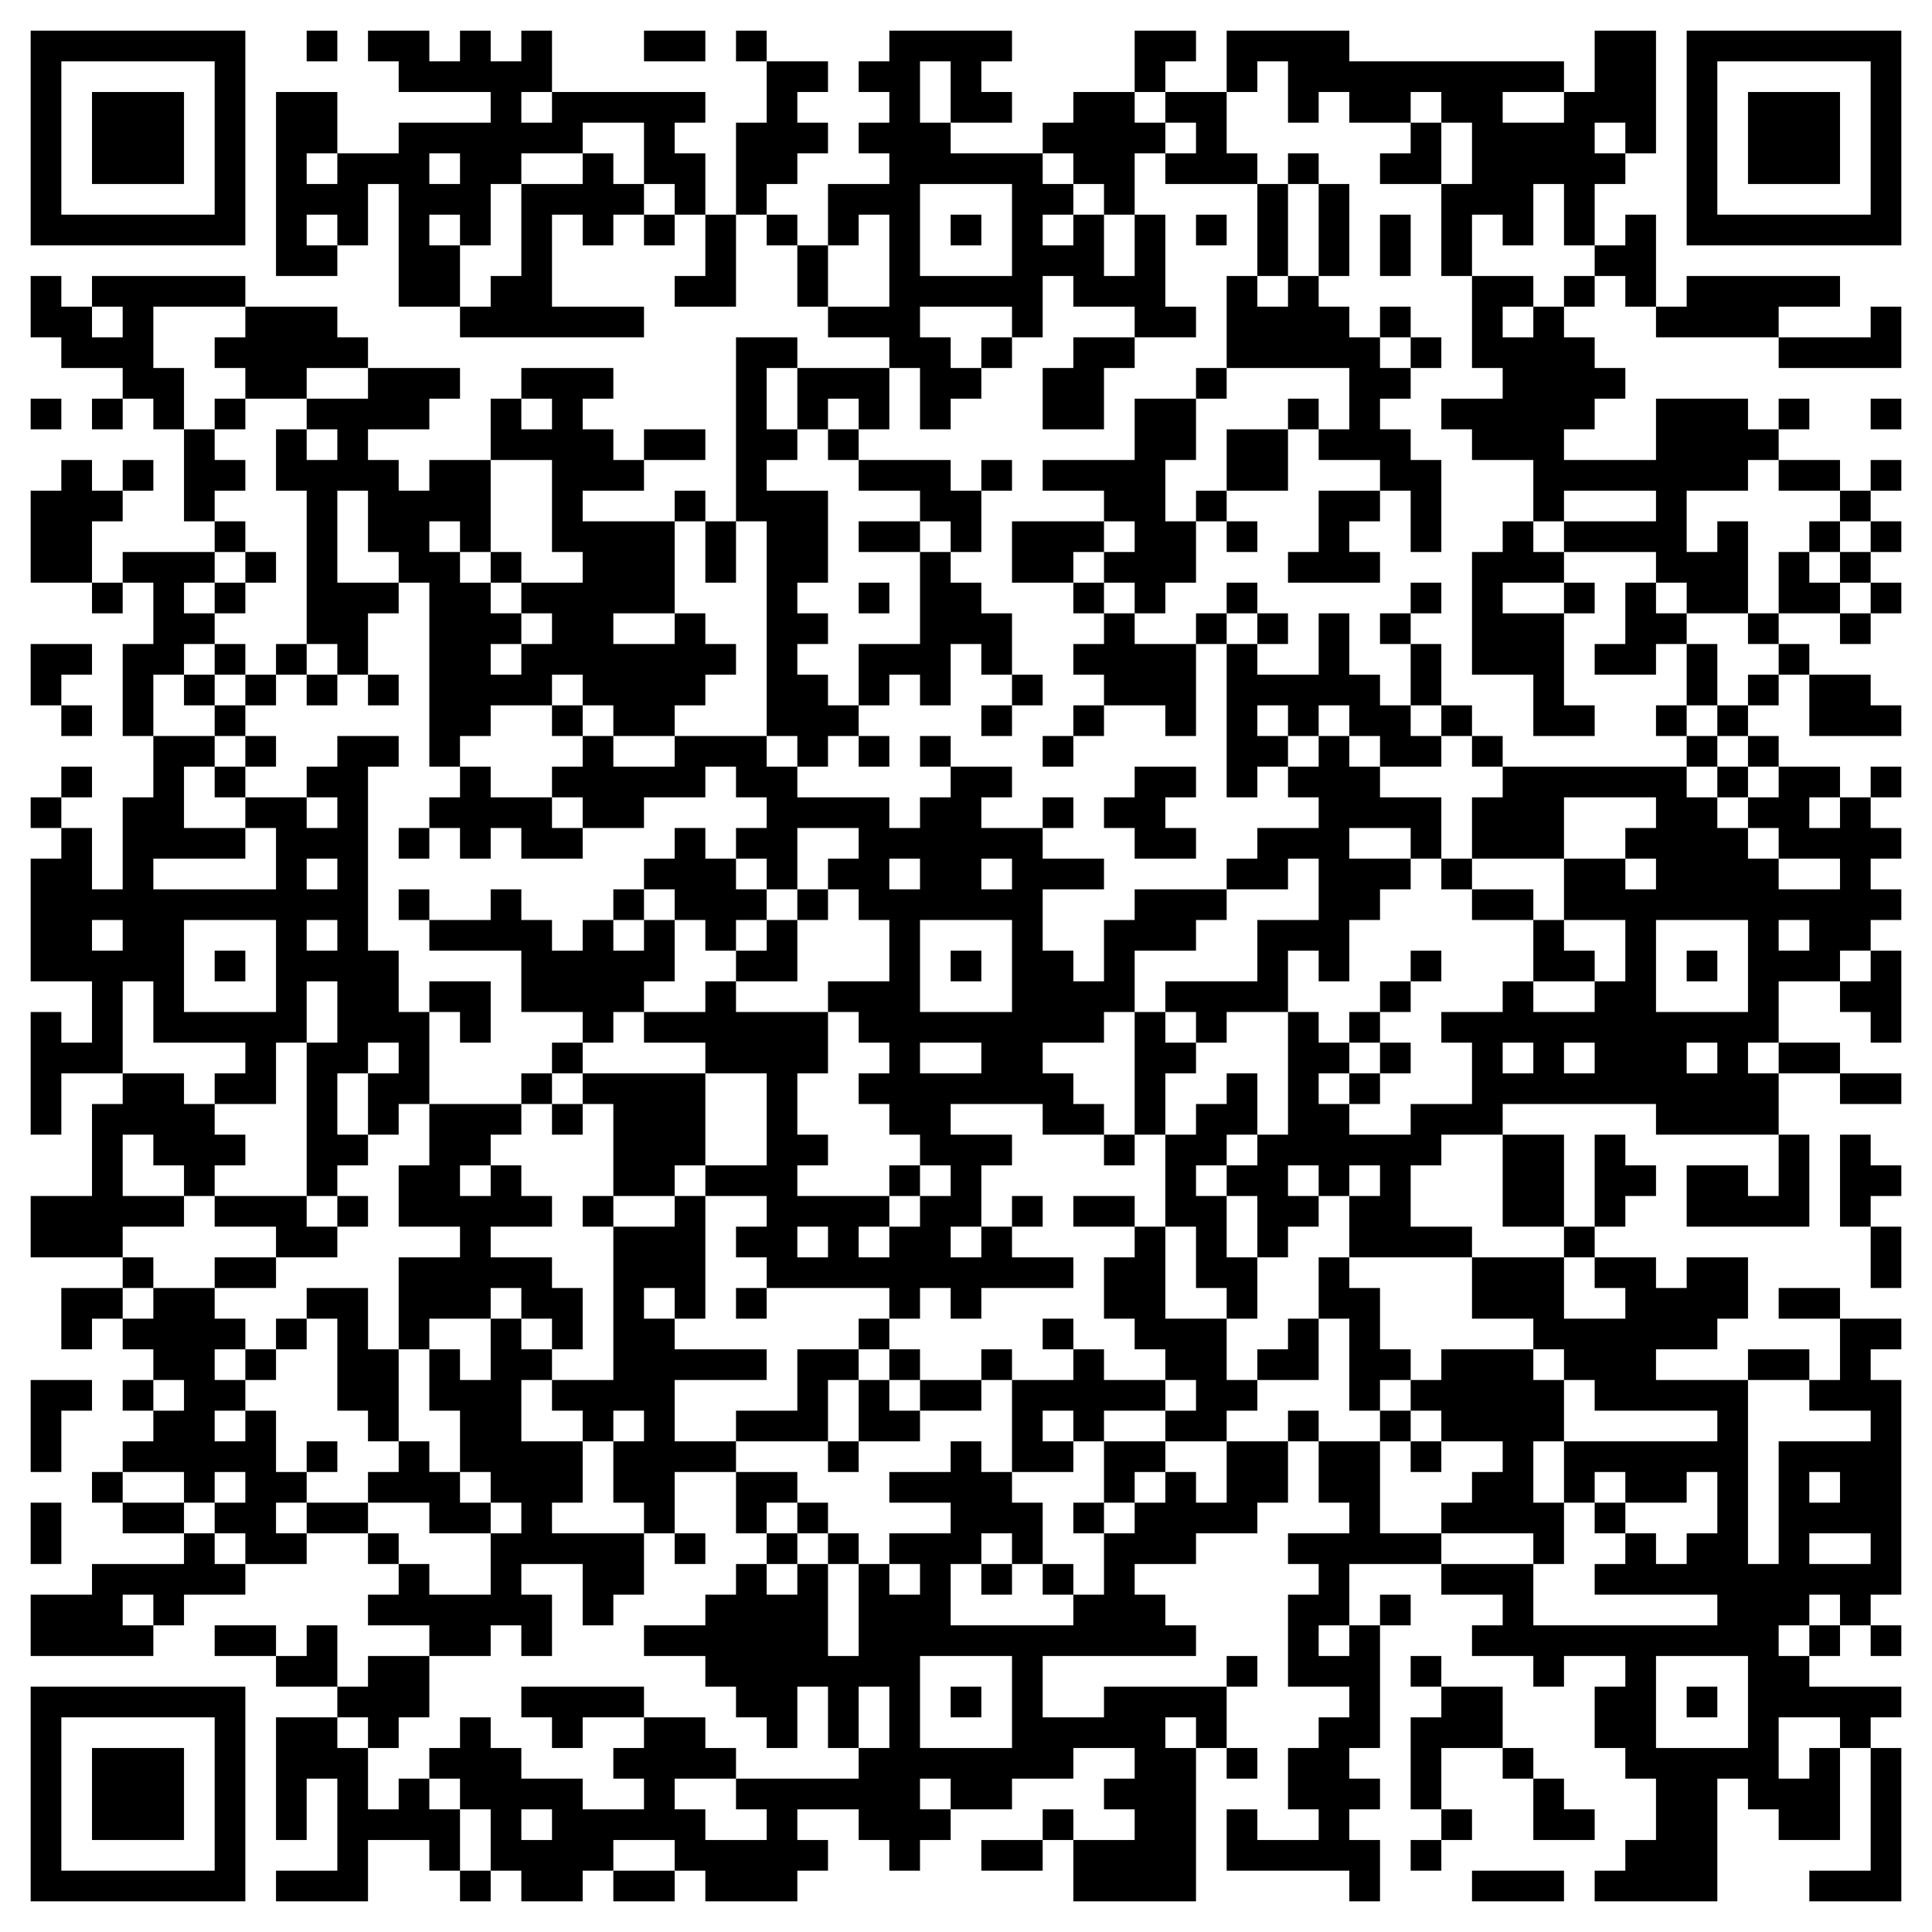
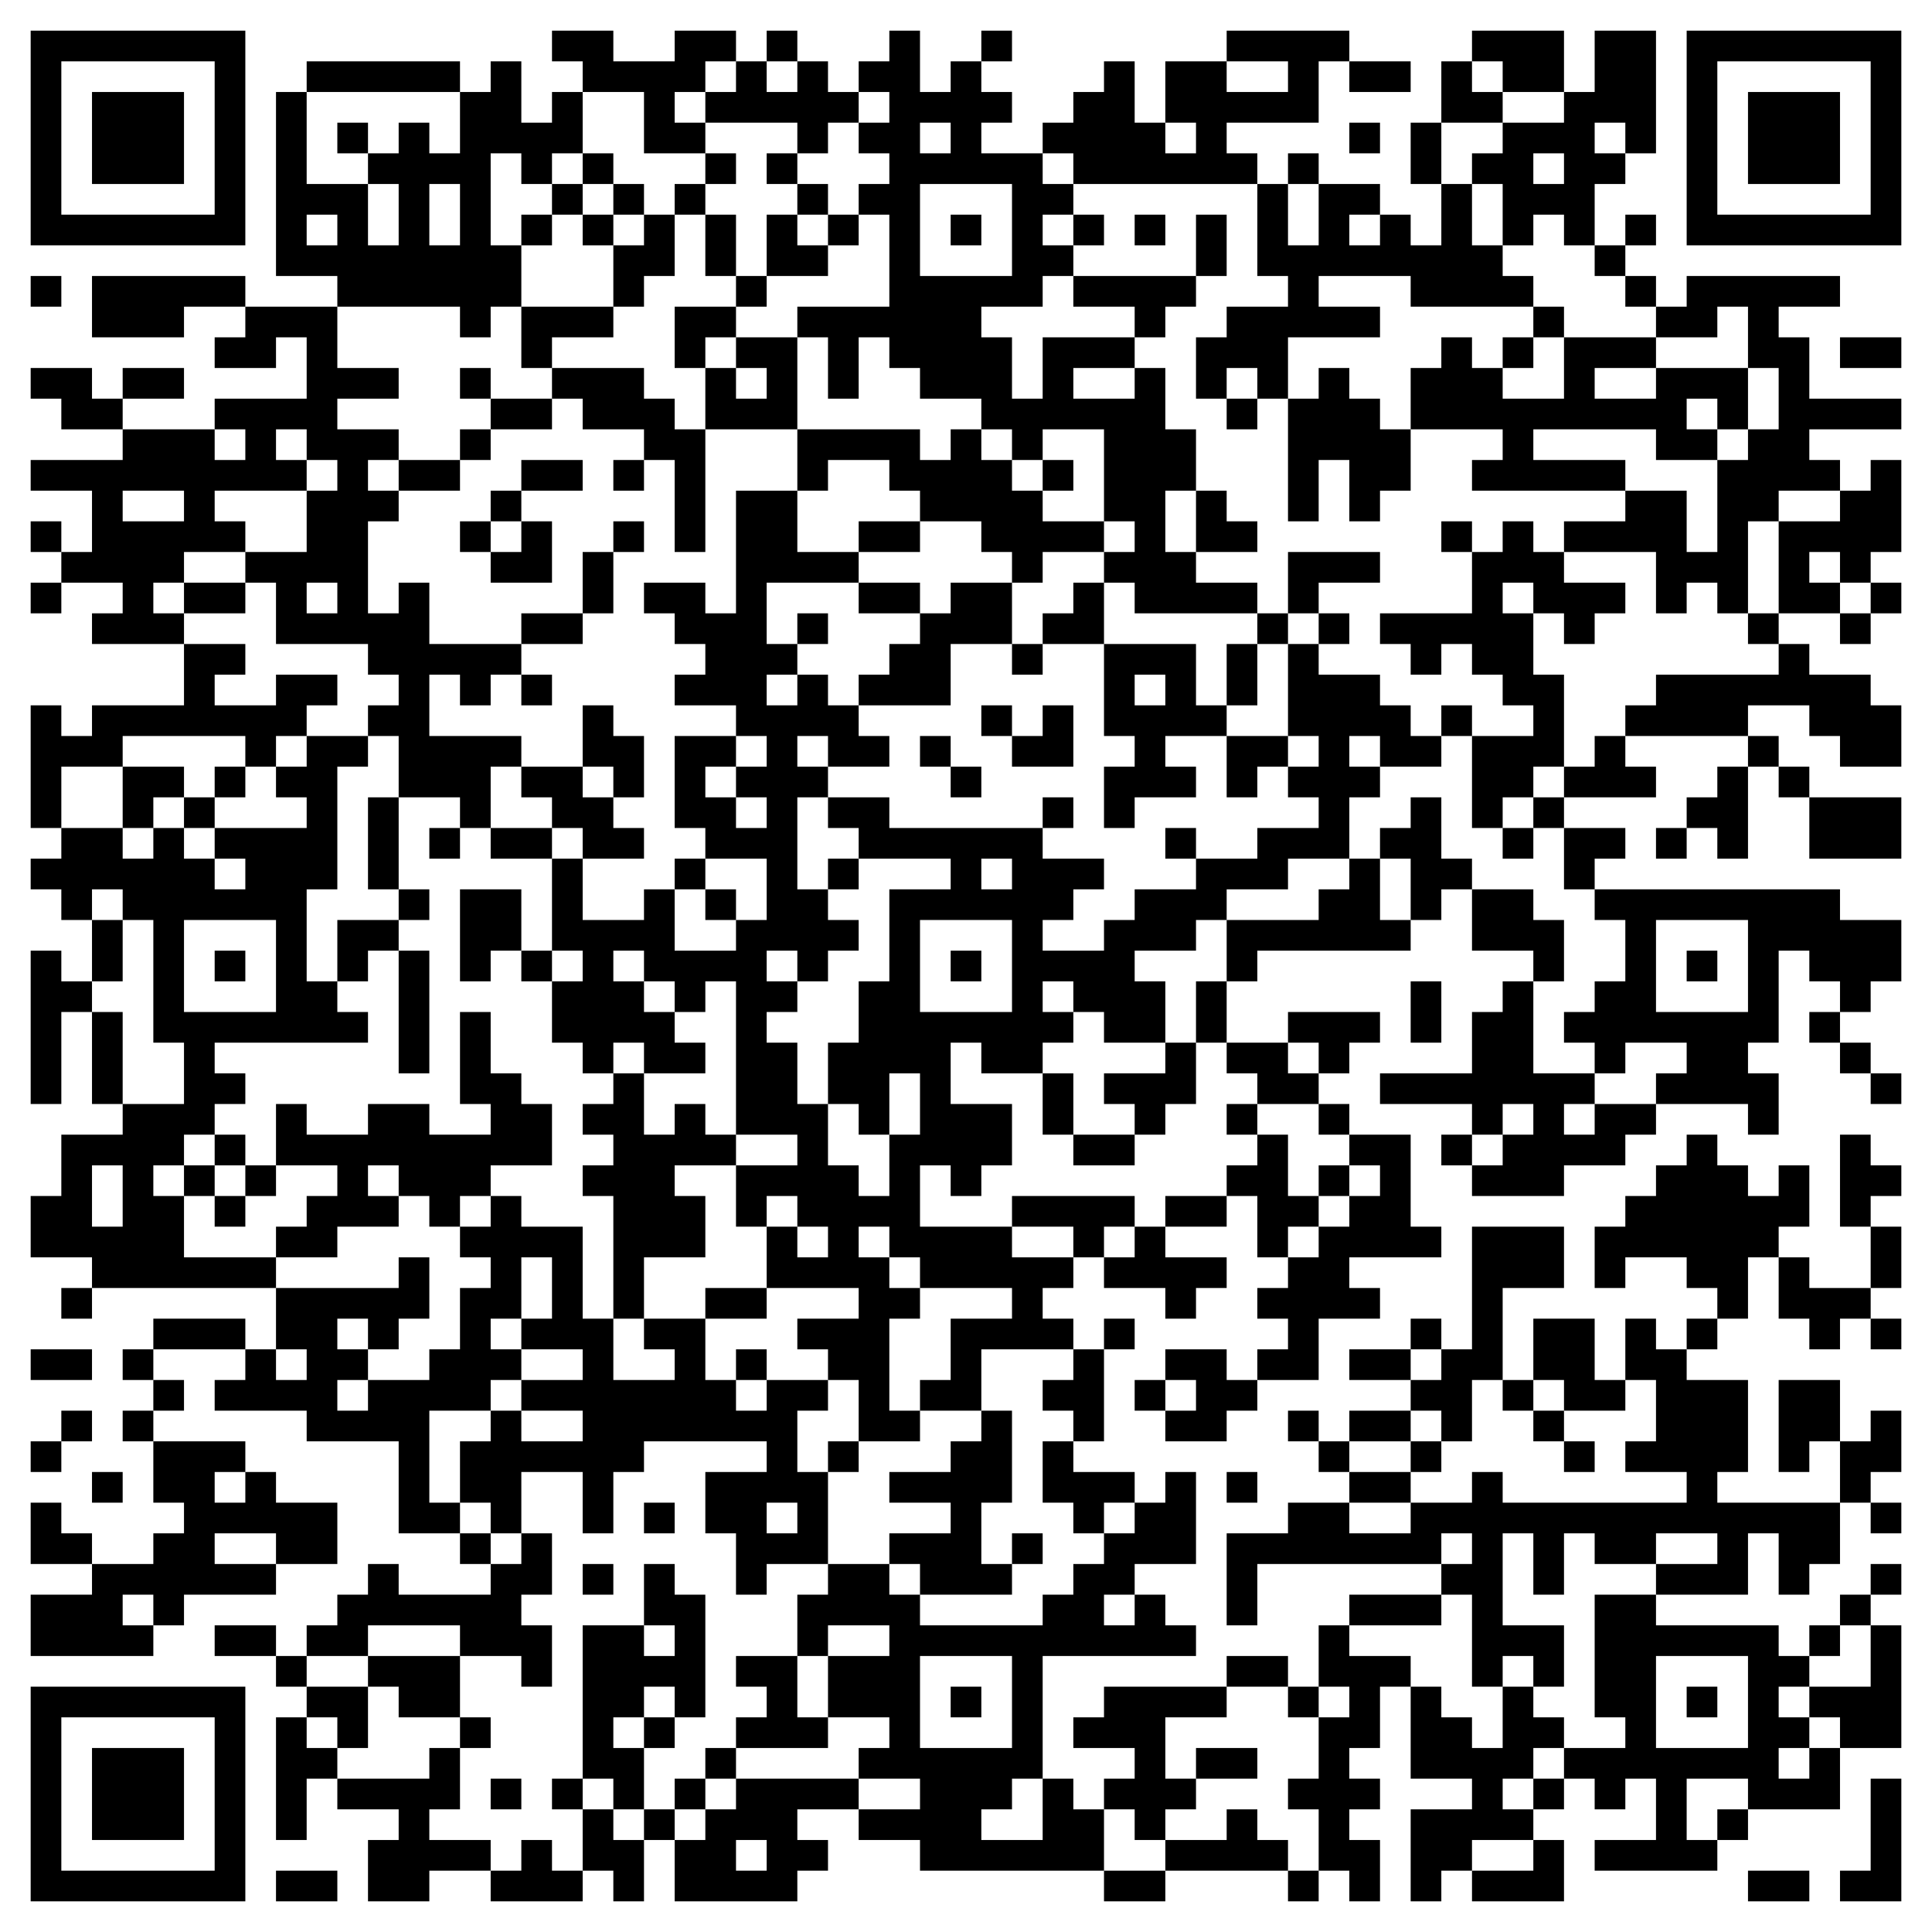
<svg xmlns="http://www.w3.org/2000/svg" viewBox="0 0 63 63">
-   <path d="M1 1h7v7h-7zM10 1h1v1h-1zM12 1h2v1h1v-1h1v1h1v-1h1v2h-1v1h1v-1h5v1h-1v1h1v2h-1v-1h-1v-2h-2v1h-2v1h-1v2h-1v-1h-1v1h1v2h-2v-4h-1v2h-1v-1h-1v1h1v1h-2v-6h2v2h-1v1h1v-1h2v-1h3v-1h-3v-1h-1zM21 1h2v1h-2zM24 1h1v1h-1zM29 1h4v1h-1v1h1v1h-2v-2h-1v2h1v1h3v1h1v1h-1v1h1v-1h1v2h1v-2h1v3h1v1h-2v-1h-2v-1h-1v2h-1v-1h-3v1h1v1h1v1h-1v1h-1v-2h-1v-1h-2v-1h2v-3h-1v1h-1v-2h2v-1h-1v-1h1v-1h-1v-1h1zM37 1h2v1h-1v1h-1zM40 1h4v1h7v1h-2v1h2v-1h1v-2h2v4h-1v-1h-1v1h1v1h-1v2h-1v-2h-1v2h-1v-1h-1v2h-1v-3h1v-2h-1v-1h-1v1h-2v-1h-1v1h-1v-2h-1v1h-1zM55 1h7v7h-7zM2 2v5h5v-5zM25 2h2v1h-1v1h1v1h-1v1h-1v1h-1v-3h1zM56 2v5h5v-5zM3 3h3v3h-3zM35 3h2v1h1v1h-1v2h-1v-1h-1v-1h-1v-1h1zM38 3h2v2h1v1h-3v-1h1v-1h-1zM57 3h3v3h-3zM46 4h1v2h-2v-1h1zM14 5v1h1v-1zM19 5h1v1h1v1h-1v1h-1v-1h-1v3h3v1h-6v-1h1v-1h1v-3h2zM42 5h1v1h-1zM30 6v3h3v-3zM41 6h1v3h-1zM43 6h1v3h-1zM21 7h1v1h-1zM23 7h1v3h-2v-1h1zM25 7h1v1h-1zM31 7h1v1h-1zM39 7h1v1h-1zM45 7h1v2h-1zM53 7h1v3h-1v-1h-1v-1h1zM26 8h1v2h-1zM1 9h1v1h1v1h1v-1h-1v-1h5v1h-3v2h1v2h-1v-1h-1v-1h-2v-1h-1zM40 9h1v1h1v-1h1v1h1v1h1v1h1v1h-1v1h1v1h1v3h-1v-2h-1v-1h-2v-1h1v-2h-4zM48 9h2v1h-1v1h1v-1h1v1h1v1h1v1h-1v1h-1v1h3v-2h3v1h1v1h-1v1h-2v2h1v-1h1v3h-2v-1h-1v-1h-3v-1h3v-1h-3v1h-1v-2h-2v-1h-1v-1h2v-1h-1zM51 9h1v1h-1zM55 9h5v1h-2v1h-4v-1h1zM8 10h3v1h1v1h-2v1h-2v-1h-1v-1h1zM45 10h1v1h-1zM61 10h1v2h-4v-1h3zM24 11h2v1h-1v2h1v1h-1v1h2v3h-1v1h1v1h-1v1h1v1h1v1h-1v1h-1v-1h-1v-7h-1zM32 11h1v1h-1zM35 11h2v1h-1v2h-2v-2h1zM46 11h1v1h-1zM12 12h3v1h-1v1h-2v1h1v1h1v-1h2v3h-1v-1h-1v1h1v1h1v1h1v1h-1v1h1v-1h1v-1h-1v-1h2v-1h-1v-3h-2v-2h1v1h1v-1h-1v-1h3v1h-1v1h1v1h1v1h-2v1h3v3h-2v1h2v-1h1v1h1v1h-1v1h-1v1h-2v-1h-1v-1h-1v1h-2v1h-1v1h-1v-6h-1v-1h-1v-2h-1v3h2v1h-1v2h-1v-1h-1v-5h-1v-2h1v1h1v-1h-1v-1h2zM26 12h3v2h-1v-1h-1v1h-1zM39 12h1v1h-1zM1 13h1v1h-1zM3 13h1v1h-1zM7 13h1v1h-1zM37 13h2v2h-1v2h1v2h-1v1h-1v-1h-1v-1h1v-1h-1v-1h-2v-1h3zM42 13h1v1h-1zM58 13h1v1h-1zM61 13h1v1h-1zM6 14h1v1h1v1h-1v1h-1zM21 14h2v1h-2zM27 14h1v1h-1zM40 14h2v2h-2zM2 15h1v1h1v1h-1v2h-2v-3h1zM4 15h1v1h-1zM28 15h3v1h1v2h-1v-1h-1v-1h-2zM32 15h1v1h-1zM58 15h2v1h-2zM61 15h1v1h-1zM22 16h1v1h-1zM39 16h1v1h-1zM43 16h2v1h-1v1h1v1h-3v-1h1zM60 16h1v1h-1zM7 17h1v1h-1zM23 17h1v2h-1zM28 17h2v1h-2zM33 17h3v1h-1v1h-2zM40 17h1v1h-1zM49 17h1v1h1v1h-2v1h2v3h1v1h-2v-2h-2v-4h1zM59 17h1v1h-1zM61 17h1v1h-1zM4 18h3v1h-1v1h1v1h-1v1h-1v2h-1v-3h1v-2h-1zM8 18h1v1h-1zM16 18h1v1h-1zM30 18h1v1h1v1h1v2h-1v-1h-1v2h-1v-1h-1v1h-1v-2h2zM58 18h1v1h1v1h-2zM60 18h1v1h-1zM3 19h1v1h-1zM7 19h1v1h-1zM28 19h1v1h-1zM35 19h1v1h-1zM40 19h1v1h-1zM46 19h1v1h-1zM51 19h1v1h-1zM53 19h1v1h1v1h-1v1h-2v-1h1zM61 19h1v1h-1zM36 20h1v1h2v3h-1v-1h-2v-1h-1v-1h1zM39 20h1v1h-1zM41 20h1v1h-1zM43 20h1v2h1v1h1v1h1v1h-2v-1h-1v-1h-1v1h-1v-1h-1v1h1v1h-1v1h-1v-5h1v1h2zM45 20h1v1h-1zM57 20h1v1h-1zM60 20h1v1h-1zM1 21h2v1h-1v1h-1zM7 21h1v1h-1zM9 21h1v1h-1zM46 21h1v2h-1zM55 21h1v2h-1zM58 21h1v1h-1zM6 22h1v1h-1zM8 22h1v1h-1zM10 22h1v1h-1zM12 22h1v1h-1zM33 22h1v1h-1zM57 22h1v1h-1zM59 22h2v1h1v1h-3zM2 23h1v1h-1zM7 23h1v1h-1zM18 23h1v1h-1zM32 23h1v1h-1zM35 23h1v1h-1zM47 23h1v1h-1zM54 23h1v1h-1zM56 23h1v1h-1zM5 24h2v1h-1v2h2v1h-3v1h4v-2h-1v-1h2v1h1v-1h-1v-1h1v-1h2v1h-1v6h1v2h1v3h-1v1h-1v-2h1v-1h-1v1h-1v2h1v1h-1v1h-1v-5h1v-2h-1v2h-1v2h-2v-1h1v-1h-3v-2h-1v3h-2v2h-1v-4h1v1h1v-2h-2v-4h1v-1h1v2h1v-3h1zM8 24h1v1h-1zM19 24h1v1h2v-1h3v1h1v1h3v1h1v-1h1v-1h2v1h-1v1h2v1h2v1h-2v2h1v1h1v-2h1v-1h3v1h-1v1h-2v2h-1v1h-2v1h1v1h1v1h-2v-1h-3v1h2v1h-1v2h-1v1h1v-1h1v1h2v1h-3v1h-1v-1h-1v1h-1v-1h-4v-1h-1v-1h1v-1h-2v-1h2v-3h-2v-1h-2v-1h2v-1h1v1h3v2h-1v2h1v1h-1v1h3v1h-1v1h1v-1h1v-1h1v-1h-1v-1h-1v-1h-1v-1h1v-1h-1v-1h-1v-1h2v-2h-1v-1h-1v-1h1v-1h-2v2h-1v-1h-1v-1h1v-1h-1v-1h-1v1h-2v1h-2v-1h-1v-1h1zM28 24h1v1h-1zM30 24h1v1h-1zM34 24h1v1h-1zM43 24h1v1h1v1h2v2h-1v-1h-2v1h2v1h-1v1h-1v2h-1v-1h-1v2h-2v1h-1v-1h-1v-1h3v-2h2v-2h-1v1h-2v-1h1v-1h2v-1h-1v-1h1zM48 24h1v1h-1zM55 24h1v1h-1zM57 24h1v1h-1zM2 25h1v1h-1zM7 25h1v1h-1zM15 25h1v1h2v1h1v1h-2v-1h-1v1h-1v-1h-1v-1h1zM37 25h2v1h-1v1h1v1h-2v-1h-1v-1h1zM49 25h6v1h1v1h1v1h1v1h2v-1h-2v-1h-1v-1h1v-1h2v1h-1v1h1v-1h1v1h1v1h-1v1h1v1h-1v1h-1v1h-2v2h-1v1h1v2h-4v-1h-5v1h-2v1h-1v2h2v1h-4v-2h1v-1h-1v1h-1v-1h-1v1h1v1h-1v1h-1v-2h-1v-1h1v-1h1v-4h1v1h1v1h-1v1h1v1h2v-1h2v-2h-1v-1h2v-1h1v1h2v-1h1v-2h-2v-2h2v1h1v-1h-1v-1h1v-1h-3v2h-3v-2h1zM56 25h1v1h-1zM61 25h1v1h-1zM1 26h1v1h-1zM34 26h1v1h-1zM13 27h1v1h-1zM22 27h1v1h1v1h1v1h-1v1h-1v-1h-1v-1h-1v-1h1zM10 28v1h1v-1zM29 28v1h1v-1zM32 28v1h1v-1zM47 28h1v1h-1zM13 29h1v1h-1zM16 29h1v1h1v1h1v-1h1v1h1v-1h1v2h-1v1h-1v1h-1v-1h-2v-2h-3v-1h2zM20 29h1v1h-1zM26 29h1v1h-1zM48 29h2v1h-2zM3 30v1h1v-1zM6 30v3h3v-3zM10 30v1h1v-1zM25 30h1v2h-2v-1h1zM30 30v3h3v-3zM50 30h1v1h1v1h-2zM54 30v3h3v-3zM58 30v1h1v-1zM7 31h1v1h-1zM31 31h1v1h-1zM46 31h1v1h-1zM55 31h1v1h-1zM61 31h1v3h-1v-1h-1v-1h1zM14 32h2v2h-1v-1h-1zM45 32h1v1h-1zM37 33h1v1h1v1h-1v2h-1zM44 33h1v1h-1zM18 34h1v1h-1zM30 34v1h2v-1zM45 34h1v1h-1zM49 34v1h1v-1zM51 34v1h1v-1zM55 34v1h1v-1zM58 34h2v1h-2zM4 35h2v1h1v1h1v1h-1v1h-1v-1h-1v-1h-1v2h2v1h-2v1h-3v-2h2v-3h1zM17 35h1v1h-1zM19 35h4v3h-1v1h-2v-3h-1zM40 35h1v2h-1v1h-1v1h1v2h1v2h-1v-1h-1v-2h-1v-3h1v-1h1zM44 35h1v1h-1zM60 35h2v1h-2zM14 36h3v1h-1v1h-1v1h1v-1h1v1h1v1h-2v1h2v1h1v2h-1v-1h-1v-1h-1v1h-2v1h-1v-3h2v-1h-2v-2h1zM18 36h1v1h-1zM36 37h1v1h-1zM49 37h2v3h-2zM52 37h1v1h1v1h-1v1h-1zM58 37h1v3h-4v-2h2v1h1zM60 37h1v1h1v1h-1v1h-1zM29 38h1v1h-1zM7 39h3v1h1v1h-2v-1h-2zM11 39h1v1h-1zM19 39h1v1h-1zM22 39h1v4h-1v-1h-1v1h1v1h3v1h-3v2h2v1h-2v2h-1v-1h-1v-2h1v-1h-1v1h-1v-1h-1v-1h2v-5h2zM33 39h1v1h-1zM35 39h2v1h-2zM26 40v1h1v-1zM37 40h1v3h2v2h1v1h-1v1h-2v-1h1v-1h-1v-1h-1v-1h-1v-2h1zM51 40h1v1h-1zM61 40h1v2h-1zM4 41h1v1h-1zM7 41h2v1h-2zM43 41h1v1h1v2h1v1h-1v1h-1v-3h-1zM48 41h3v2h2v-1h-1v-1h2v1h1v-1h2v2h-1v1h-2v1h3v6h1v-4h3v-1h-2v-1h1v-2h2v1h-1v1h1v7h-1v1h-1v-1h-1v1h-1v1h1v1h3v1h-1v1h-1v-1h-2v2h1v-1h1v3h-2v-1h-1v-1h-1v4h-4v-1h1v-1h1v-2h-1v-1h-1v-2h1v-1h-2v1h-1v-1h-2v-1h1v-1h-2v-1h3v2h6v-1h-4v-1h1v-1h1v1h1v-1h1v-2h-1v1h-2v-1h-1v1h-1v-2h5v-1h-4v-1h-1v-1h-1v-1h-2zM2 42h2v1h-1v1h-1zM5 42h2v1h1v1h-1v1h1v1h-1v1h1v-1h1v2h1v1h-1v1h1v1h-2v-1h-1v-1h1v-1h-1v1h-1v-1h-2v-1h1v-1h1v-1h-1v-1h-1v-1h1zM10 42h2v2h1v3h-1v-1h-1v-3h-1zM24 42h1v1h-1zM58 42h2v1h-2zM9 43h1v1h-1zM16 43h1v1h1v1h-1v2h2v2h-1v1h3v2h-1v1h-1v-2h-2v1h1v2h-1v-1h-1v1h-2v-1h-2v-1h1v-1h1v1h2v-2h1v-1h-1v-1h-1v-2h-1v-2h1v1h1zM28 43h1v1h-1zM34 43h1v1h-1zM42 43h1v2h-2v-1h1zM8 44h1v1h-1zM26 44h2v1h-1v2h-3v-1h2zM29 44h1v1h-1zM32 44h1v1h-1zM35 44h1v1h2v1h-2v1h-1v-1h-1v1h1v1h-2v-3h2zM47 44h3v1h1v2h-1v2h1v2h-1v-1h-3v-1h1v-1h1v-1h-2v-1h-1v-1h1zM57 44h2v1h-2zM1 45h2v1h-1v2h-1zM4 45h1v1h-1zM28 45h1v1h1v1h-2zM30 45h2v1h-2zM42 46h1v1h-1zM45 46h1v1h-1zM10 47h1v1h-1zM13 47h1v1h1v1h1v1h-2v-1h-2v-1h1zM27 47h1v1h-1zM31 47h1v1h1v1h1v2h-1v-1h-1v1h-1v2h4v-1h1v-2h1v-1h1v-1h1v1h1v-2h2v2h-1v1h-2v1h-2v1h1v1h1v1h-5v2h2v-1h4v2h-1v-1h-1v1h1v5h-4v-2h2v-1h-1v-1h1v-1h-2v1h-2v1h-2v-1h-1v1h1v1h-1v1h-1v-1h-1v-1h-2v1h1v1h-1v1h-3v-1h-1v-1h-2v1h-1v1h-2v-1h-1v-2h-1v-1h-1v-1h1v-1h1v1h1v1h2v1h2v-1h-1v-1h1v-1h2v1h1v1h-2v1h1v1h2v-1h-1v-1h4v-1h1v-2h-1v2h-1v-2h-1v2h-1v-1h-1v-1h-1v-1h-2v-1h2v-1h1v-1h1v1h1v-1h1v3h1v-3h1v1h1v-1h-1v-1h2v-1h-2v-1h2zM36 47h2v1h-1v1h-1zM43 47h2v3h2v1h-3v2h-1v1h1v-1h1v4h-1v1h1v1h-1v1h1v2h-1v-1h-4v-2h1v1h2v-1h-1v-2h1v-1h1v-1h-2v-3h1v-1h-1v-1h2v-1h-1zM46 47h1v1h-1zM3 48h1v1h-1zM24 48h2v1h-1v1h-1zM59 48v1h1v-1zM1 49h1v2h-1zM4 49h2v1h-2zM10 49h2v1h-2zM26 49h1v1h-1zM35 49h1v1h-1zM52 49h1v1h-1zM6 50h1v1h1v1h-2v1h-1v-1h-1v1h1v1h-4v-2h2v-1h3zM12 50h1v1h-1zM22 50h1v1h-1zM25 50h1v1h-1zM27 50h1v1h-1zM59 50v1h2v-1zM32 51h1v1h-1zM34 51h1v1h-1zM45 52h1v1h-1zM7 53h2v1h-2zM10 53h1v2h-2v-1h1zM59 53h1v1h-1zM61 53h1v1h-1zM12 54h2v2h-1v1h-1v-1h-1v-1h1zM30 54v3h3v-3zM40 54h1v1h-1zM46 54h1v1h-1zM54 54v3h3v-3zM1 55h7v7h-7zM17 55h4v1h-2v1h-1v-1h-1zM31 55h1v1h-1zM47 55h2v2h-2v2h-1v-3h1zM55 55h1v1h-1zM2 56v5h5v-5zM9 56h2v1h1v2h1v-1h1v1h1v2h-1v-1h-2v2h-3v-1h2v-3h-1v2h-1zM3 57h3v3h-3zM40 57h1v1h-1zM49 57h1v1h-1zM61 57h1v5h-3v-1h2zM50 58h1v1h1v1h-2zM17 59v1h1v-1zM34 59h1v1h-1zM47 59h1v1h-1zM32 60h2v1h-2zM46 60h1v1h-1zM15 61h1v1h-1zM20 61h2v1h-2zM48 61h3v1h-3z" />
+   <path d="M1 1h7v7h-7zM18 1h2v1h2v-1h2v1h-1v1h-1v1h1v1h-2v-2h-2v-1h-1zM25 1h1v1h-1zM29 1h1v2h1v-1h1v1h1v1h-1v1h2v1h1v1h-1v1h1v1h-1v1h-2v1h1v2h1v-2h3v1h-2v1h2v-1h1v2h1v2h-1v2h1v1h2v1h-4v-1h-1v-1h1v-1h-1v-3h-2v1h-1v-1h-1v-1h-2v-1h-1v-1h-1v2h-1v-2h-1v-1h3v-3h-1v-1h1v-1h-1v-1h1v-1h-1v-1h1zM32 1h1v1h-1zM40 1h4v1h-1v2h-3v1h1v1h-6v-1h-1v-1h1v-1h1v-1h1v2h1v1h1v-1h-1v-2h2v1h2v-1h-2zM48 1h3v2h-2v-1h-1zM52 1h2v4h-1v-1h-1v1h1v1h-1v2h-1v-1h-1v1h-1v-2h-1v-1h1v-1h2v-1h1zM55 1h7v7h-7zM2 2v5h5v-5zM10 2h5v1h-5zM16 2h1v2h1v-1h1v2h-1v1h-1v-1h-1v3h1v2h-1v1h-1v-1h-4v-1h-2v-6h1v3h2v2h1v-2h-1v-1h1v-1h1v1h1v-2h1zM24 2h1v1h1v-1h1v1h1v1h-1v1h-1v-1h-3v-1h1zM44 2h2v1h-2zM47 2h1v1h1v1h-2zM56 2v5h5v-5zM3 3h3v3h-3zM57 3h3v3h-3zM11 4h1v1h-1zM30 4v1h1v-1zM44 4h1v1h-1zM46 4h1v2h-1zM19 5h1v1h-1zM23 5h1v1h-1zM25 5h1v1h-1zM42 5h1v1h-1zM50 5v1h1v-1zM14 6v2h1v-2zM18 6h1v1h-1zM20 6h1v1h-1zM22 6h1v1h-1zM26 6h1v1h-1zM30 6v3h3v-3zM41 6h1v2h1v-2h2v1h-1v1h1v-1h1v1h1v-2h1v2h1v1h1v1h-4v-1h-3v1h2v1h-3v2h-1v-1h-1v1h-1v-2h1v-1h2v-1h-1zM10 7v1h1v-1zM17 7h1v1h-1zM19 7h1v1h-1zM21 7h1v2h-1v1h-1v-2h1zM23 7h1v2h-1zM25 7h1v1h1v1h-2zM27 7h1v1h-1zM31 7h1v1h-1zM35 7h1v1h-1zM37 7h1v1h-1zM39 7h1v2h-1zM53 7h1v1h-1zM52 8h1v1h-1zM1 9h1v1h-1zM3 9h5v1h-2v1h-3zM24 9h1v1h-1zM35 9h4v1h-1v1h-1v-1h-2zM53 9h1v1h-1zM55 9h5v1h-2v1h1v2h3v1h-3v1h1v1h-2v1h-1v3h-1v-1h-1v1h-1v-2h-3v-1h2v-1h2v2h1v-3h1v-1h1v-2h-1v-2h-1v1h-2v-1h1zM8 10h3v2h2v1h-2v1h2v1h-1v1h1v1h-1v3h1v-1h1v2h3v1h-1v1h-1v-1h-1v2h3v1h-1v2h-1v-1h-2v-2h-1v-1h1v-1h-1v-1h-3v-2h-1v-1h2v-2h1v-1h-1v-1h-1v1h1v1h-3v1h1v1h-2v1h-1v1h1v1h-3v-1h1v-1h-2v-1h1v-2h-2v-1h3v-1h3v1h1v-1h-1v-1h3v-2h-1v1h-2v-1h1zM17 10h3v1h-2v1h-1zM22 10h2v1h-1v1h-1zM50 10h1v1h-1zM24 11h2v3h-3v-2h1v1h1v-1h-1zM47 11h1v1h1v1h2v-2h3v1h-2v1h2v-1h3v2h-1v-1h-1v1h1v1h-2v-1h-4v1h3v1h-5v-1h1v-1h-3v-2h1zM49 11h1v1h-1zM60 11h2v1h-2zM1 12h2v1h1v1h-2v-1h-1zM4 12h2v1h-2zM15 12h1v1h-1zM18 12h3v1h1v1h1v4h-1v-3h-1v-1h-2v-1h-1zM43 12h1v1h1v1h1v2h-1v1h-1v-2h-1v2h-1v-4h1zM16 13h2v1h-2zM40 13h1v1h-1zM15 14h1v1h-1zM26 14h4v1h1v-1h1v1h1v1h1v1h2v1h-2v1h-1v-1h-1v-1h-2v-1h-1v-1h-2v1h-1zM13 15h2v1h-2zM17 15h2v1h-2zM20 15h1v1h-1zM34 15h1v1h-1zM61 15h1v3h-1v1h-1v-1h-1v1h1v1h-2v-3h2v-1h1zM4 16v1h2v-1zM16 16h1v1h-1zM24 16h2v2h2v1h-3v2h1v1h-1v1h1v-1h1v1h1v1h1v1h-2v-1h-1v1h1v1h-1v3h1v1h1v1h-1v1h-1v-1h-1v1h1v1h-1v1h1v2h1v2h1v1h1v-2h1v-2h-1v2h-1v-1h-1v-2h1v-2h1v-3h2v-1h-3v-1h-1v-1h2v1h5v1h2v1h-1v1h-1v1h2v-1h1v-1h2v-1h2v-1h2v-1h-1v-1h1v-1h-1v-3h1v1h2v1h1v1h1v1h-2v-1h-1v1h1v1h-1v2h-2v1h-2v1h-1v1h-2v1h1v2h-2v-1h-1v-1h-1v1h1v1h-1v1h-2v-1h-1v2h2v2h-1v1h-1v-1h-1v2h3v1h2v1h-1v1h1v1h-3v2h-2v-1h1v-2h2v-1h-3v-1h-1v-1h-1v1h1v1h1v1h-1v3h1v1h-2v-2h-1v-1h-1v-1h2v-1h-3v-2h1v1h1v-1h-1v-1h-1v1h-1v-2h2v-1h-2v-5h-1v1h-1v-1h-1v-1h-1v1h1v1h1v1h1v1h-2v-1h-1v1h-1v-1h-1v-2h1v-1h-1v-3h1v2h2v-1h1v2h2v-1h1v-2h-2v-1h-1v-3h2v1h-1v1h1v1h1v-1h-1v-1h1v-1h-1v-1h-2v-1h1v-1h-1v-1h-1v-1h2v1h1zM39 16h1v1h1v1h-2zM1 17h1v1h-1zM15 17h1v1h-1zM17 17h1v2h-2v-1h1zM20 17h1v1h-1zM28 17h2v1h-2zM47 17h1v1h-1zM49 17h1v1h1v1h2v1h-1v1h-1v-1h-1v-1h-1v1h1v2h1v3h-1v1h-1v1h-1v-3h2v-1h-1v-1h-1v-1h-1v1h-1v-1h-1v-1h3v-2h1zM19 18h1v2h-1zM42 18h3v1h-2v1h-1zM1 19h1v1h-1zM6 19h2v1h-2zM10 19v1h1v-1zM28 19h2v1h-2zM31 19h2v2h-2v2h-3v-1h1v-1h1v-1h1zM35 19h1v2h-2v-1h1zM61 19h1v1h-1zM17 20h2v1h-2zM26 20h1v1h-1zM41 20h1v1h-1zM43 20h1v1h-1zM57 20h1v1h-1zM60 20h1v1h-1zM6 21h2v1h-1v1h2v-1h2v1h-1v1h-1v1h-1v-1h-4v1h-2v2h-1v-4h1v1h1v-1h3zM33 21h1v1h-1zM36 21h3v2h1v1h-2v1h1v1h-2v1h-1v-2h1v-1h-1zM40 21h1v2h-1zM58 21h1v1h2v1h1v2h-2v-1h-1v-1h-2v1h-4v-1h1v-1h4zM17 22h1v1h-1zM37 22v1h1v-1zM19 23h1v1h1v2h-1v-1h-1zM32 23h1v1h-1zM34 23h1v2h-2v-1h1zM47 23h1v1h-1zM10 24h2v1h-1v4h-1v3h1v1h1v1h-5v1h1v1h-1v1h-1v1h-1v1h1v2h3v1h-6v-1h-2v-2h1v-2h2v-1h2v-2h-1v-4h-1v-1h-1v1h-1v-1h-1v-1h1v-1h2v1h1v-1h1v1h1v1h1v-1h-1v-1h3v-1h-1v-1h1zM30 24h1v1h-1zM40 24h2v1h-1v1h-1zM52 24h1v1h1v1h-3v-1h1zM57 24h1v1h-1zM4 25h2v1h-1v1h-1zM7 25h1v1h-1zM17 25h2v1h1v1h1v1h-2v-1h-1v-1h-1zM31 25h1v1h-1zM56 25h1v3h-1v-1h-1v-1h1zM58 25h1v1h-1zM6 26h1v1h-1zM12 26h1v3h-1zM34 26h1v1h-1zM46 26h1v2h1v1h-1v1h-1v-2h-1v-1h1zM50 26h1v1h-1zM59 26h3v2h-3zM14 27h1v1h-1zM16 27h2v1h-2zM38 27h1v1h-1zM49 27h1v1h-1zM51 27h2v1h-1v1h-1zM54 27h1v1h-1zM22 28h1v1h-1zM27 28h1v1h-1zM32 28v1h1v-1zM44 28h1v2h1v1h-5v1h-1v-2h3v-1h1zM13 29h1v1h-1zM15 29h2v2h-1v1h-1zM23 29h1v1h-1zM48 29h2v1h1v2h-1v-1h-2zM52 29h8v1h2v2h-1v1h-1v-1h-1v-1h-1v3h-1v1h1v2h-1v-1h-3v-1h1v-1h-2v1h-1v-1h-1v-1h1v-1h1v-2h-1zM3 30h1v2h-1zM6 30v3h3v-3zM11 30h2v1h-1v1h-1zM30 30v3h3v-3zM54 30v3h3v-3zM1 31h1v1h1v1h-1v3h-1zM7 31h1v1h-1zM13 31h1v4h-1zM17 31h1v1h-1zM31 31h1v1h-1zM55 31h1v1h-1zM39 32h1v2h-1zM46 32h1v2h-1zM49 32h1v3h2v1h-1v1h1v-1h2v1h-1v1h-2v1h-3v-1h1v-1h1v-1h-1v1h-1v-1h-3v-1h3v-2h1zM3 33h1v3h-1zM15 33h1v2h1v1h1v2h-2v1h-1v1h-1v-1h-1v-1h-1v1h1v1h-2v1h-2v-1h1v-1h1v-1h-2v-2h1v1h2v-1h2v1h2v-1h-1zM42 33h3v1h-1v1h-1v-1h-1zM59 33h1v1h-1zM38 34h1v2h-1v1h-1v-1h-1v-1h2zM40 34h2v1h1v1h-2v-1h-1zM60 34h1v1h-1zM20 35h1v2h1v-1h1v1h1v1h-2v1h1v2h-2v2h-1v-4h-1v-1h1v-1h-1v-1h1zM34 35h1v2h-1zM61 35h1v1h-1zM40 36h1v1h-1zM43 36h1v1h-1zM7 37h1v1h-1zM35 37h2v1h-2zM41 37h1v2h1v1h-1v1h-1v-2h-1v-1h1zM44 37h2v3h1v1h-3v1h1v1h-2v2h-2v-1h1v-1h-1v-1h1v-1h1v-1h1v-1h1v-1h-1zM47 37h1v1h-1zM55 37h1v1h1v1h1v-1h1v2h-1v1h-1v2h-1v-1h-1v-1h-2v1h-1v-2h1v-1h1v-1h1zM60 37h1v1h1v1h-1v1h-1zM3 38v2h1v-2zM6 38h1v1h-1zM8 38h1v1h-1zM43 38h1v1h-1zM7 39h1v1h-1zM16 39h1v1h2v3h1v2h2v-1h-1v-1h2v2h1v1h1v-1h2v1h-1v2h1v3h-2v1h-1v-2h-1v-2h2v-1h-4v1h-1v2h-1v-2h-2v2h-1v-1h-1v-2h1v-1h1v1h2v-1h-2v-1h2v-1h-2v-1h1v-2h-1v2h-1v1h1v1h-1v1h-2v3h1v1h-2v-3h-3v-1h-3v-1h1v-1h1v1h1v-1h-1v-2h4v-1h1v2h-1v1h-1v-1h-1v1h1v1h-1v1h1v-1h2v-1h1v-2h1v-1h-1v-1h1zM33 39h4v1h-1v1h-1v-1h-2zM38 39h2v1h-2zM37 40h1v1h2v1h-1v1h-1v-1h-2v-1h1zM48 40h3v2h-2v3h-1v2h-1v-1h-1v-1h1v-1h1zM61 40h1v2h-1zM58 41h1v1h2v1h-1v1h-1v-1h-1zM2 42h1v1h-1zM23 42h2v1h-2zM5 43h3v1h-3zM36 43h1v1h-1zM46 43h1v1h-1zM50 43h2v2h1v1h-2v-1h-1zM53 43h1v1h1v1h2v3h-1v1h4v2h-1v1h-1v-2h-1v2h-3v-1h2v-1h-2v1h-2v-1h-1v2h-1v-2h-1v3h2v2h-1v-1h-1v1h-1v-3h-1v-1h1v-1h-1v1h-6v2h-1v-3h2v-1h2v1h2v-1h2v-1h1v1h6v-1h-2v-1h1v-2h-1zM55 43h1v1h-1zM61 43h1v1h-1zM1 44h2v1h-2zM4 44h1v1h-1zM24 44h1v1h-1zM35 44h1v3h-1v-1h-1v-1h1zM38 44h2v1h1v1h-1v1h-2v-1h1v-1h-1zM44 44h2v1h-2zM5 45h1v1h-1zM37 45h1v1h-1zM49 45h1v1h-1zM58 45h2v2h-1v1h-1zM2 46h1v1h-1zM4 46h1v1h-1zM32 46h1v3h-1v2h1v1h-3v-1h-1v-1h2v-1h-2v-1h2v-1h1zM42 46h1v1h-1zM44 46h2v1h-2zM50 46h1v1h-1zM61 46h1v2h-1v1h-1v-2h1zM1 47h1v1h-1zM5 47h3v1h-1v1h1v-1h1v1h2v2h-2v-1h-2v1h2v1h-3v1h-1v-1h-1v1h1v1h-4v-2h2v-1h2v-1h1v-1h-1zM27 47h1v1h-1zM34 47h1v1h2v1h-1v1h-1v-1h-1zM43 47h1v1h-1zM46 47h1v1h-1zM51 47h1v1h-1zM3 48h1v1h-1zM38 48h1v3h-2v1h-1v1h1v-1h1v1h1v1h-5v4h-1v1h-1v1h2v-2h1v1h1v2h-6v-1h-2v-1h2v-1h-2v-1h1v-1h-2v-2h2v-1h-2v1h-1v-2h1v-1h2v1h1v1h4v-1h1v-1h1v-1h1v-1h1zM40 48h1v1h-1zM44 48h2v1h-2zM1 49h1v1h1v1h-2zM21 49h1v1h-1zM25 49v1h1v-1zM61 49h1v1h-1zM15 50h1v1h-1zM17 50h1v2h-1v1h1v2h-1v-1h-2v-1h-3v1h-2v-1h1v-1h1v-1h1v1h3v-1h1zM33 50h1v1h-1zM19 51h1v1h-1zM21 51h1v1h1v4h-1v-1h-1v1h-1v1h1v2h-1v-1h-1v-5h2v1h1v-1h-1zM61 51h1v1h-1zM44 52h3v1h-3zM52 52h2v1h4v1h1v1h-1v1h1v1h-1v1h1v-1h1v2h-3v-1h-2v2h1v1h-4v-1h2v-2h-1v1h-1v-1h-1v-1h2v-1h-1zM60 52h1v1h-1zM7 53h2v1h-2zM43 53h1v1h2v1h-1v2h-1v1h1v1h-1v1h1v2h-1v-1h-1v-2h-1v-1h1v-2h1v-1h-1zM59 53h1v1h-1zM61 53h1v4h-2v-1h-1v-1h2zM9 54h1v1h-1zM12 54h3v2h-2v-1h-1zM24 54h2v2h1v1h-3v-1h1v-1h-1zM30 54v3h3v-3zM40 54h2v1h-2zM54 54v3h3v-3zM1 55h7v7h-7zM10 55h2v2h-1v-1h-1zM31 55h1v1h-1zM36 55h4v1h-2v2h1v1h-1v1h-1v-1h-1v-1h1v-1h-2v-1h1zM42 55h1v1h-1zM46 55h1v1h1v1h1v-2h1v1h1v1h-1v1h-1v1h1v1h-2v1h-1v1h-1v-3h2v-1h-2zM55 55h1v1h-1zM2 56v5h5v-5zM9 56h1v1h1v1h-1v2h-1zM15 56h1v1h-1zM21 56h1v1h-1zM3 57h3v3h-3zM14 57h1v2h-1v1h2v1h-2v1h-2v-2h1v-1h-2v-1h3zM23 57h1v1h-1zM39 57h2v1h-2zM16 58h1v1h-1zM18 58h1v1h-1zM22 58h1v1h-1zM24 58h4v1h-2v1h1v1h-1v1h-4v-2h1v-1h1zM50 58h1v1h-1zM61 58h1v4h-2v-1h1zM19 59h1v1h1v2h-1v-1h-1zM21 59h1v1h-1zM40 59h1v1h1v1h-4v-1h2zM56 59h1v1h-1zM17 60h1v1h1v1h-3v-1h1zM24 60v1h1v-1zM50 60h1v2h-3v-1h2zM9 61h2v1h-2zM36 61h2v1h-2zM42 61h1v1h-1zM57 61h2v1h-2z" />
</svg>
